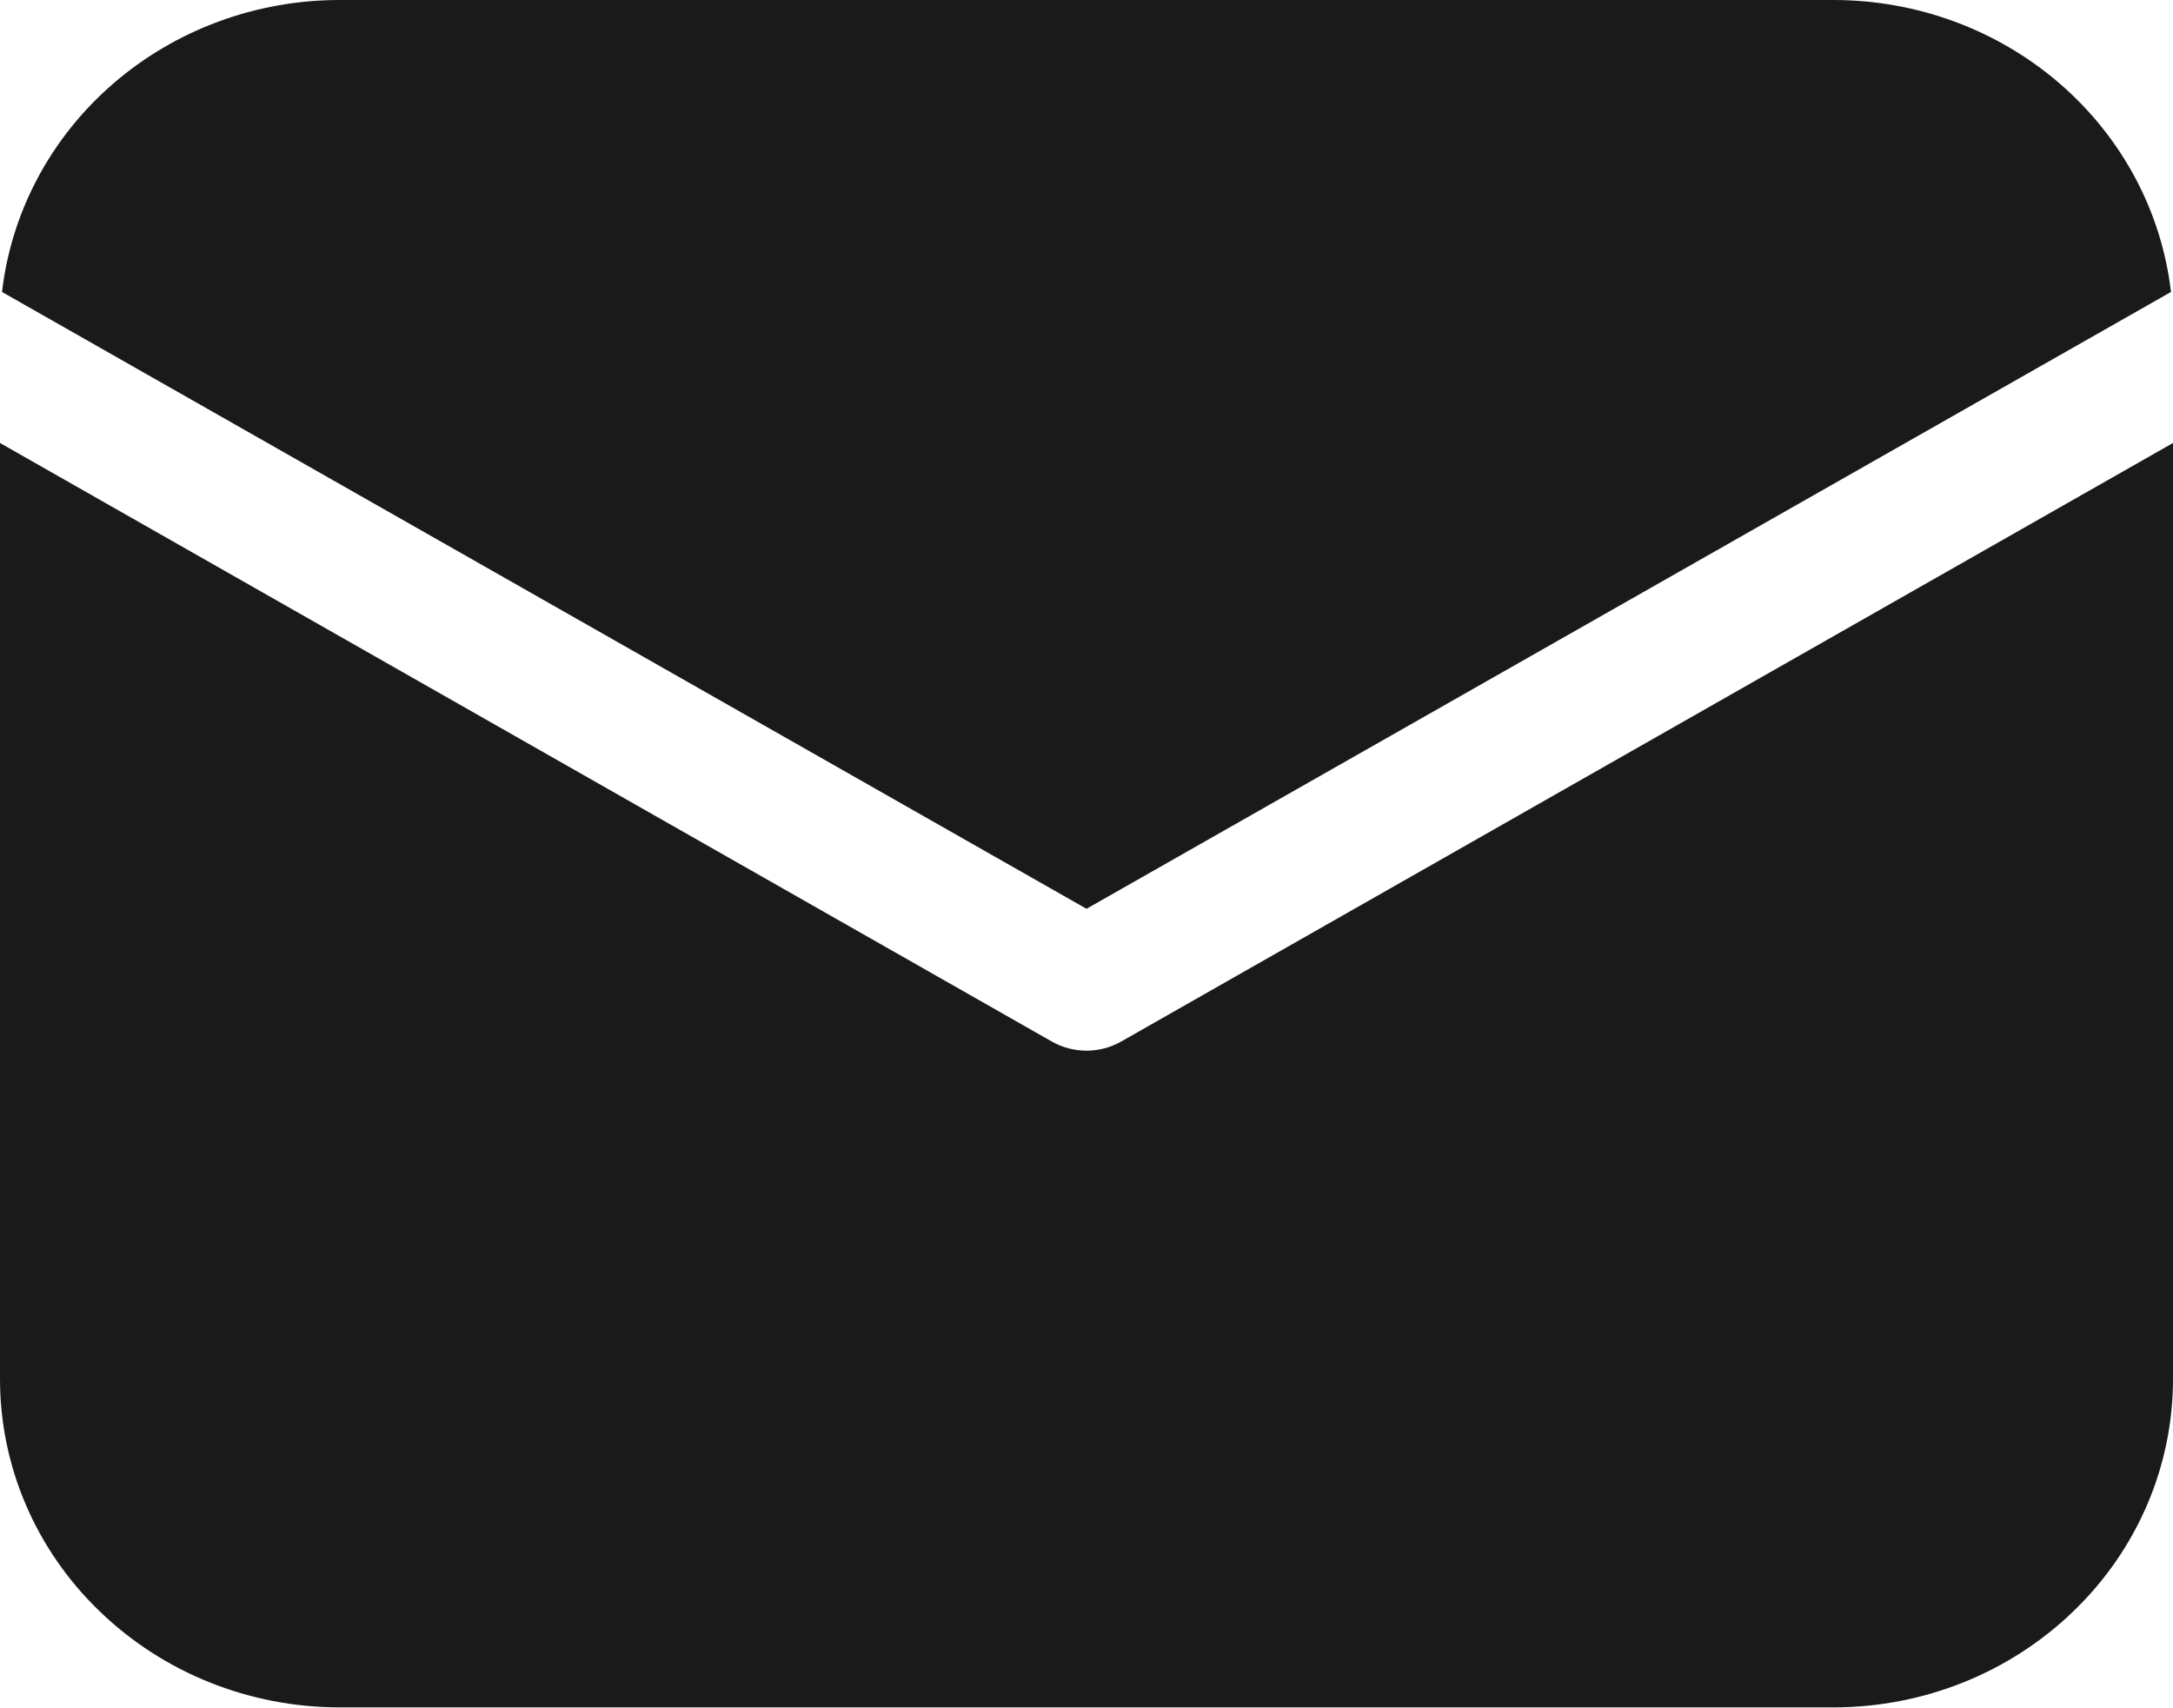
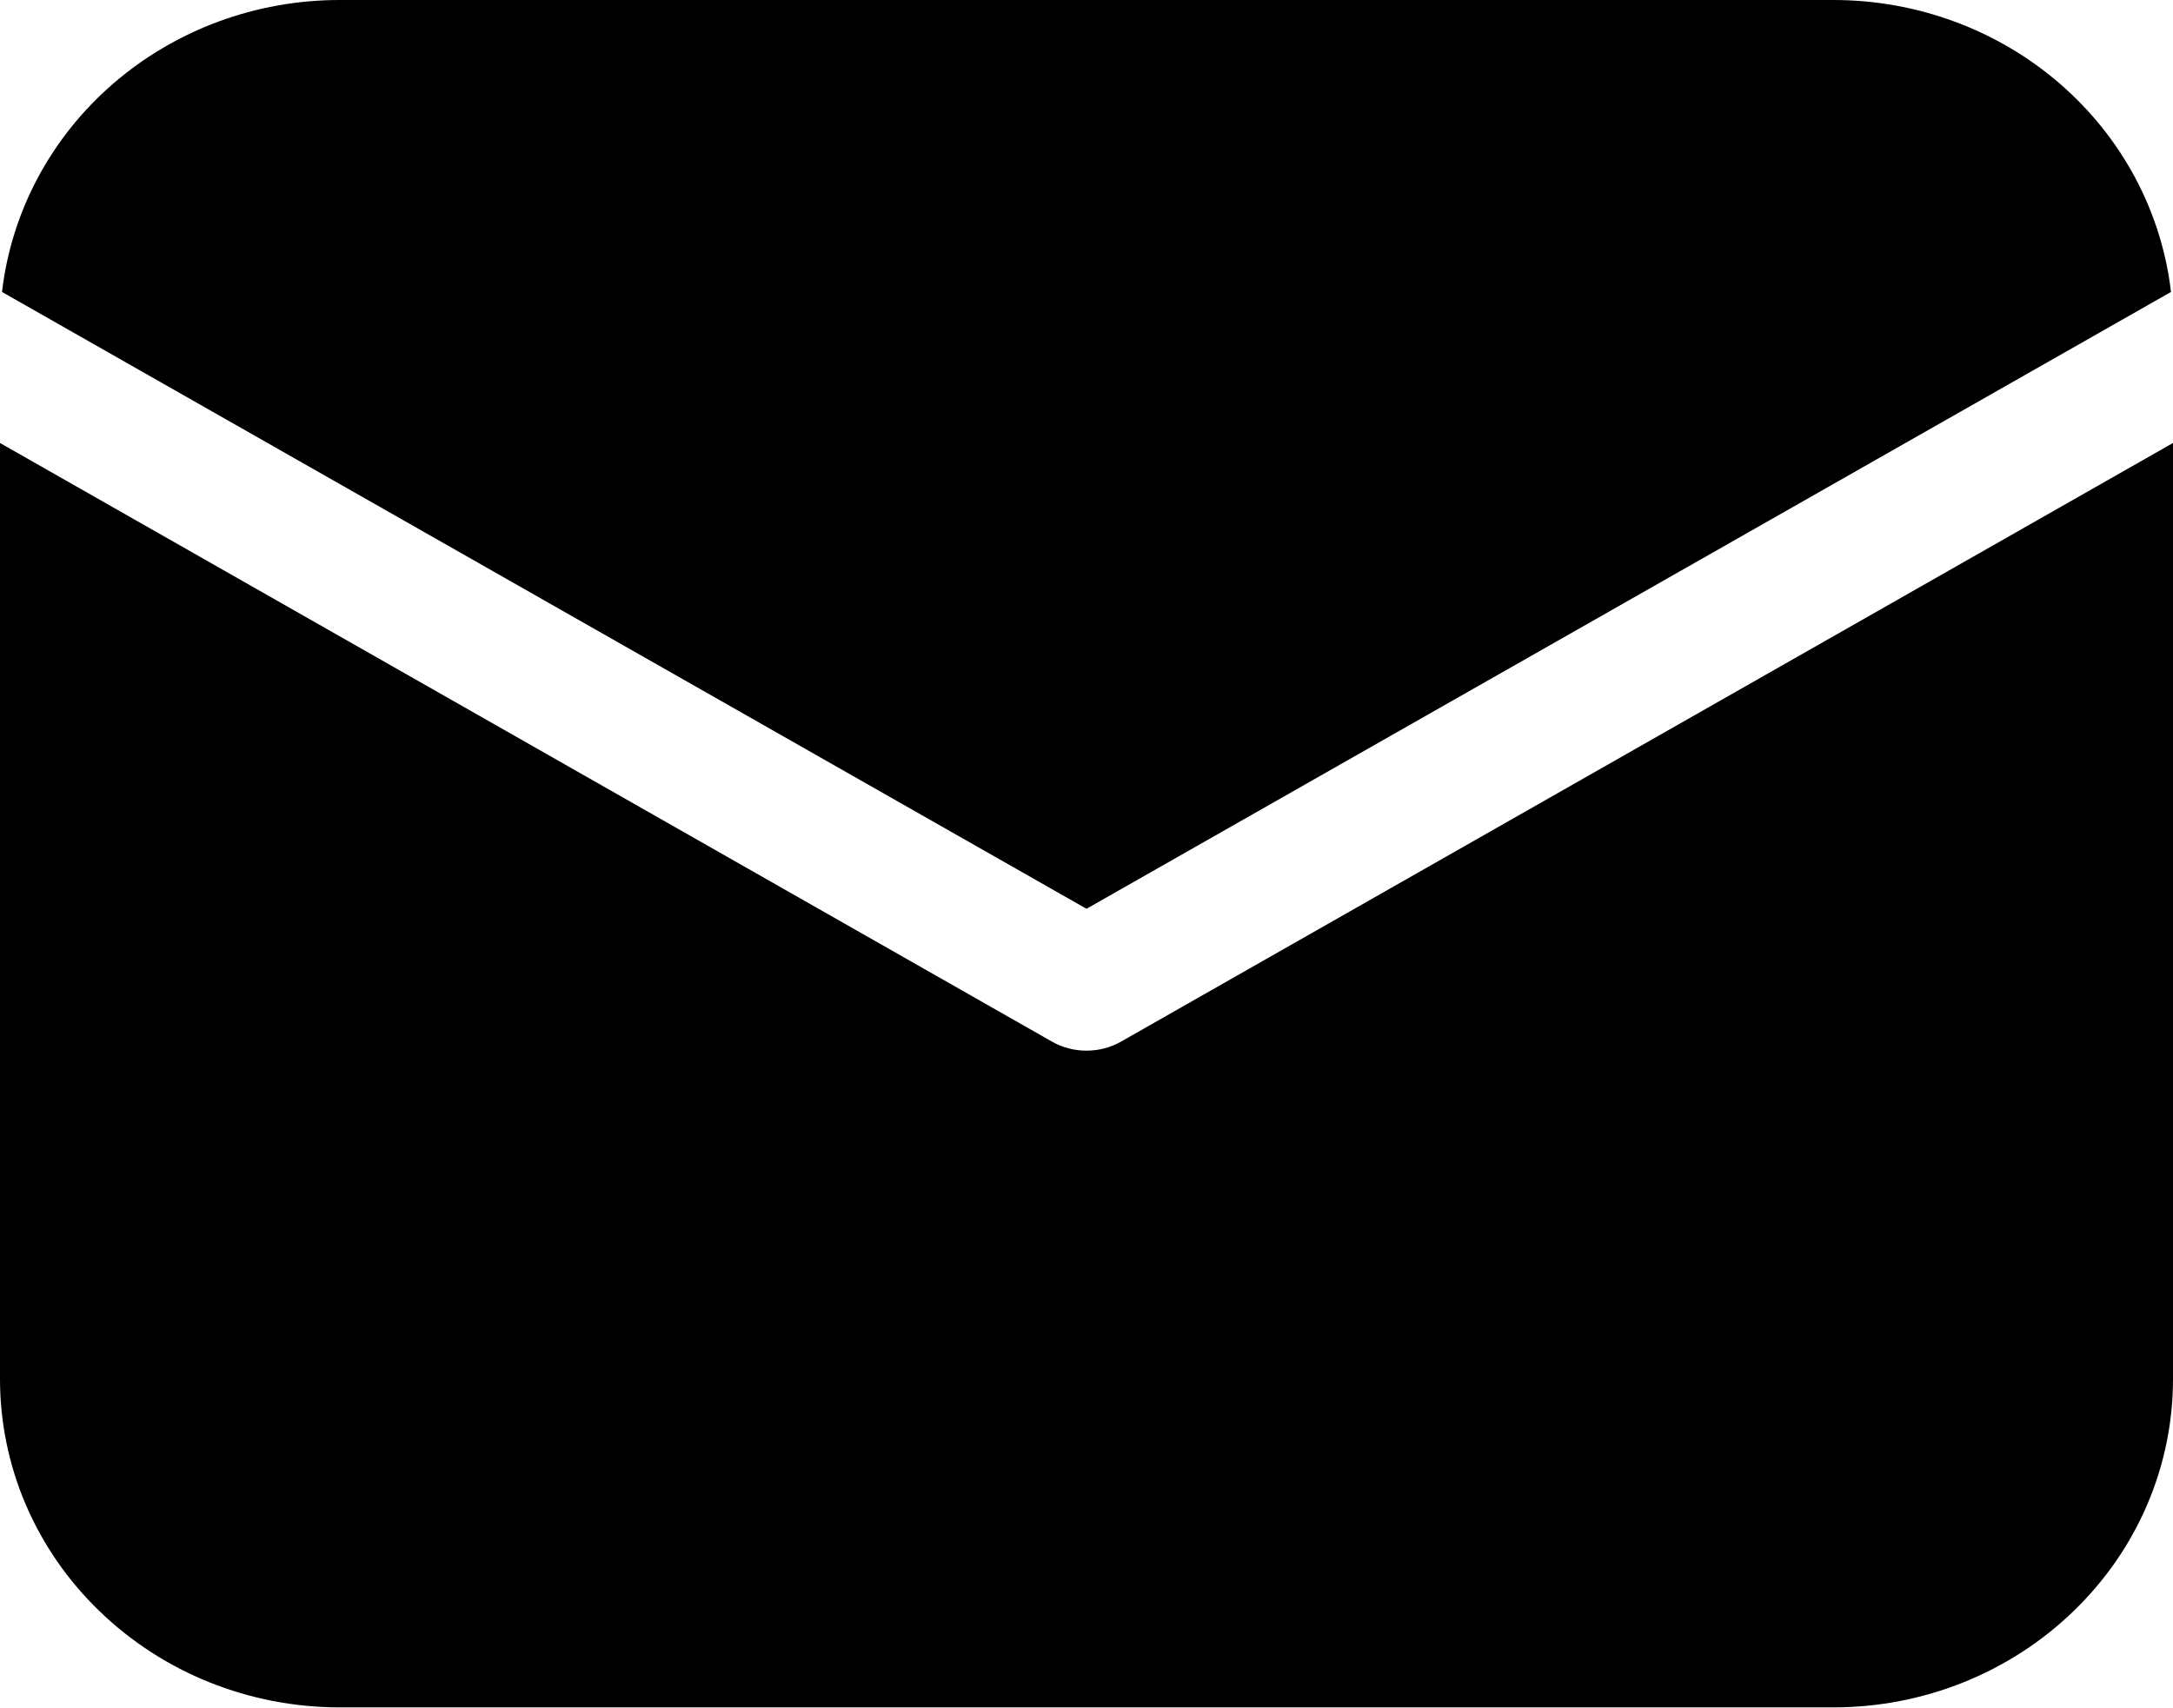
<svg xmlns="http://www.w3.org/2000/svg" width="14" height="11" viewBox="0 0 14 11" fill="none">
-   <path d="M14 2.854V8.885C14 9.446 13.77 9.984 13.359 10.38C12.949 10.777 12.393 11 11.812 11H2.188C1.607 11 1.051 10.777 0.641 10.38C0.23 9.984 0 9.446 0 8.885V2.854L6.778 6.711C6.845 6.749 6.922 6.769 7 6.769C7.078 6.769 7.155 6.749 7.222 6.711L14 2.854ZM11.812 2.61907e-08C12.351 -8.18366e-05 12.87 0.192 13.271 0.539C13.672 0.886 13.927 1.364 13.987 1.881L7 5.855L0.013 1.881C0.073 1.364 0.328 0.886 0.729 0.539C1.13 0.192 1.649 -8.18366e-05 2.188 2.61907e-08H11.812Z" fill="#1A1A1A" />
+   <path d="M14 2.854V8.885C14 9.446 13.77 9.984 13.359 10.38C12.949 10.777 12.393 11 11.812 11H2.188C1.607 11 1.051 10.777 0.641 10.38C0.23 9.984 0 9.446 0 8.885V2.854L6.778 6.711C6.845 6.749 6.922 6.769 7 6.769C7.078 6.769 7.155 6.749 7.222 6.711L14 2.854ZM11.812 2.61907e-08C12.351 -8.18366e-05 12.87 0.192 13.271 0.539C13.672 0.886 13.927 1.364 13.987 1.881L7 5.855L0.013 1.881C0.073 1.364 0.328 0.886 0.729 0.539C1.13 0.192 1.649 -8.18366e-05 2.188 2.61907e-08H11.812Z" fill="currentColor" />
</svg>
